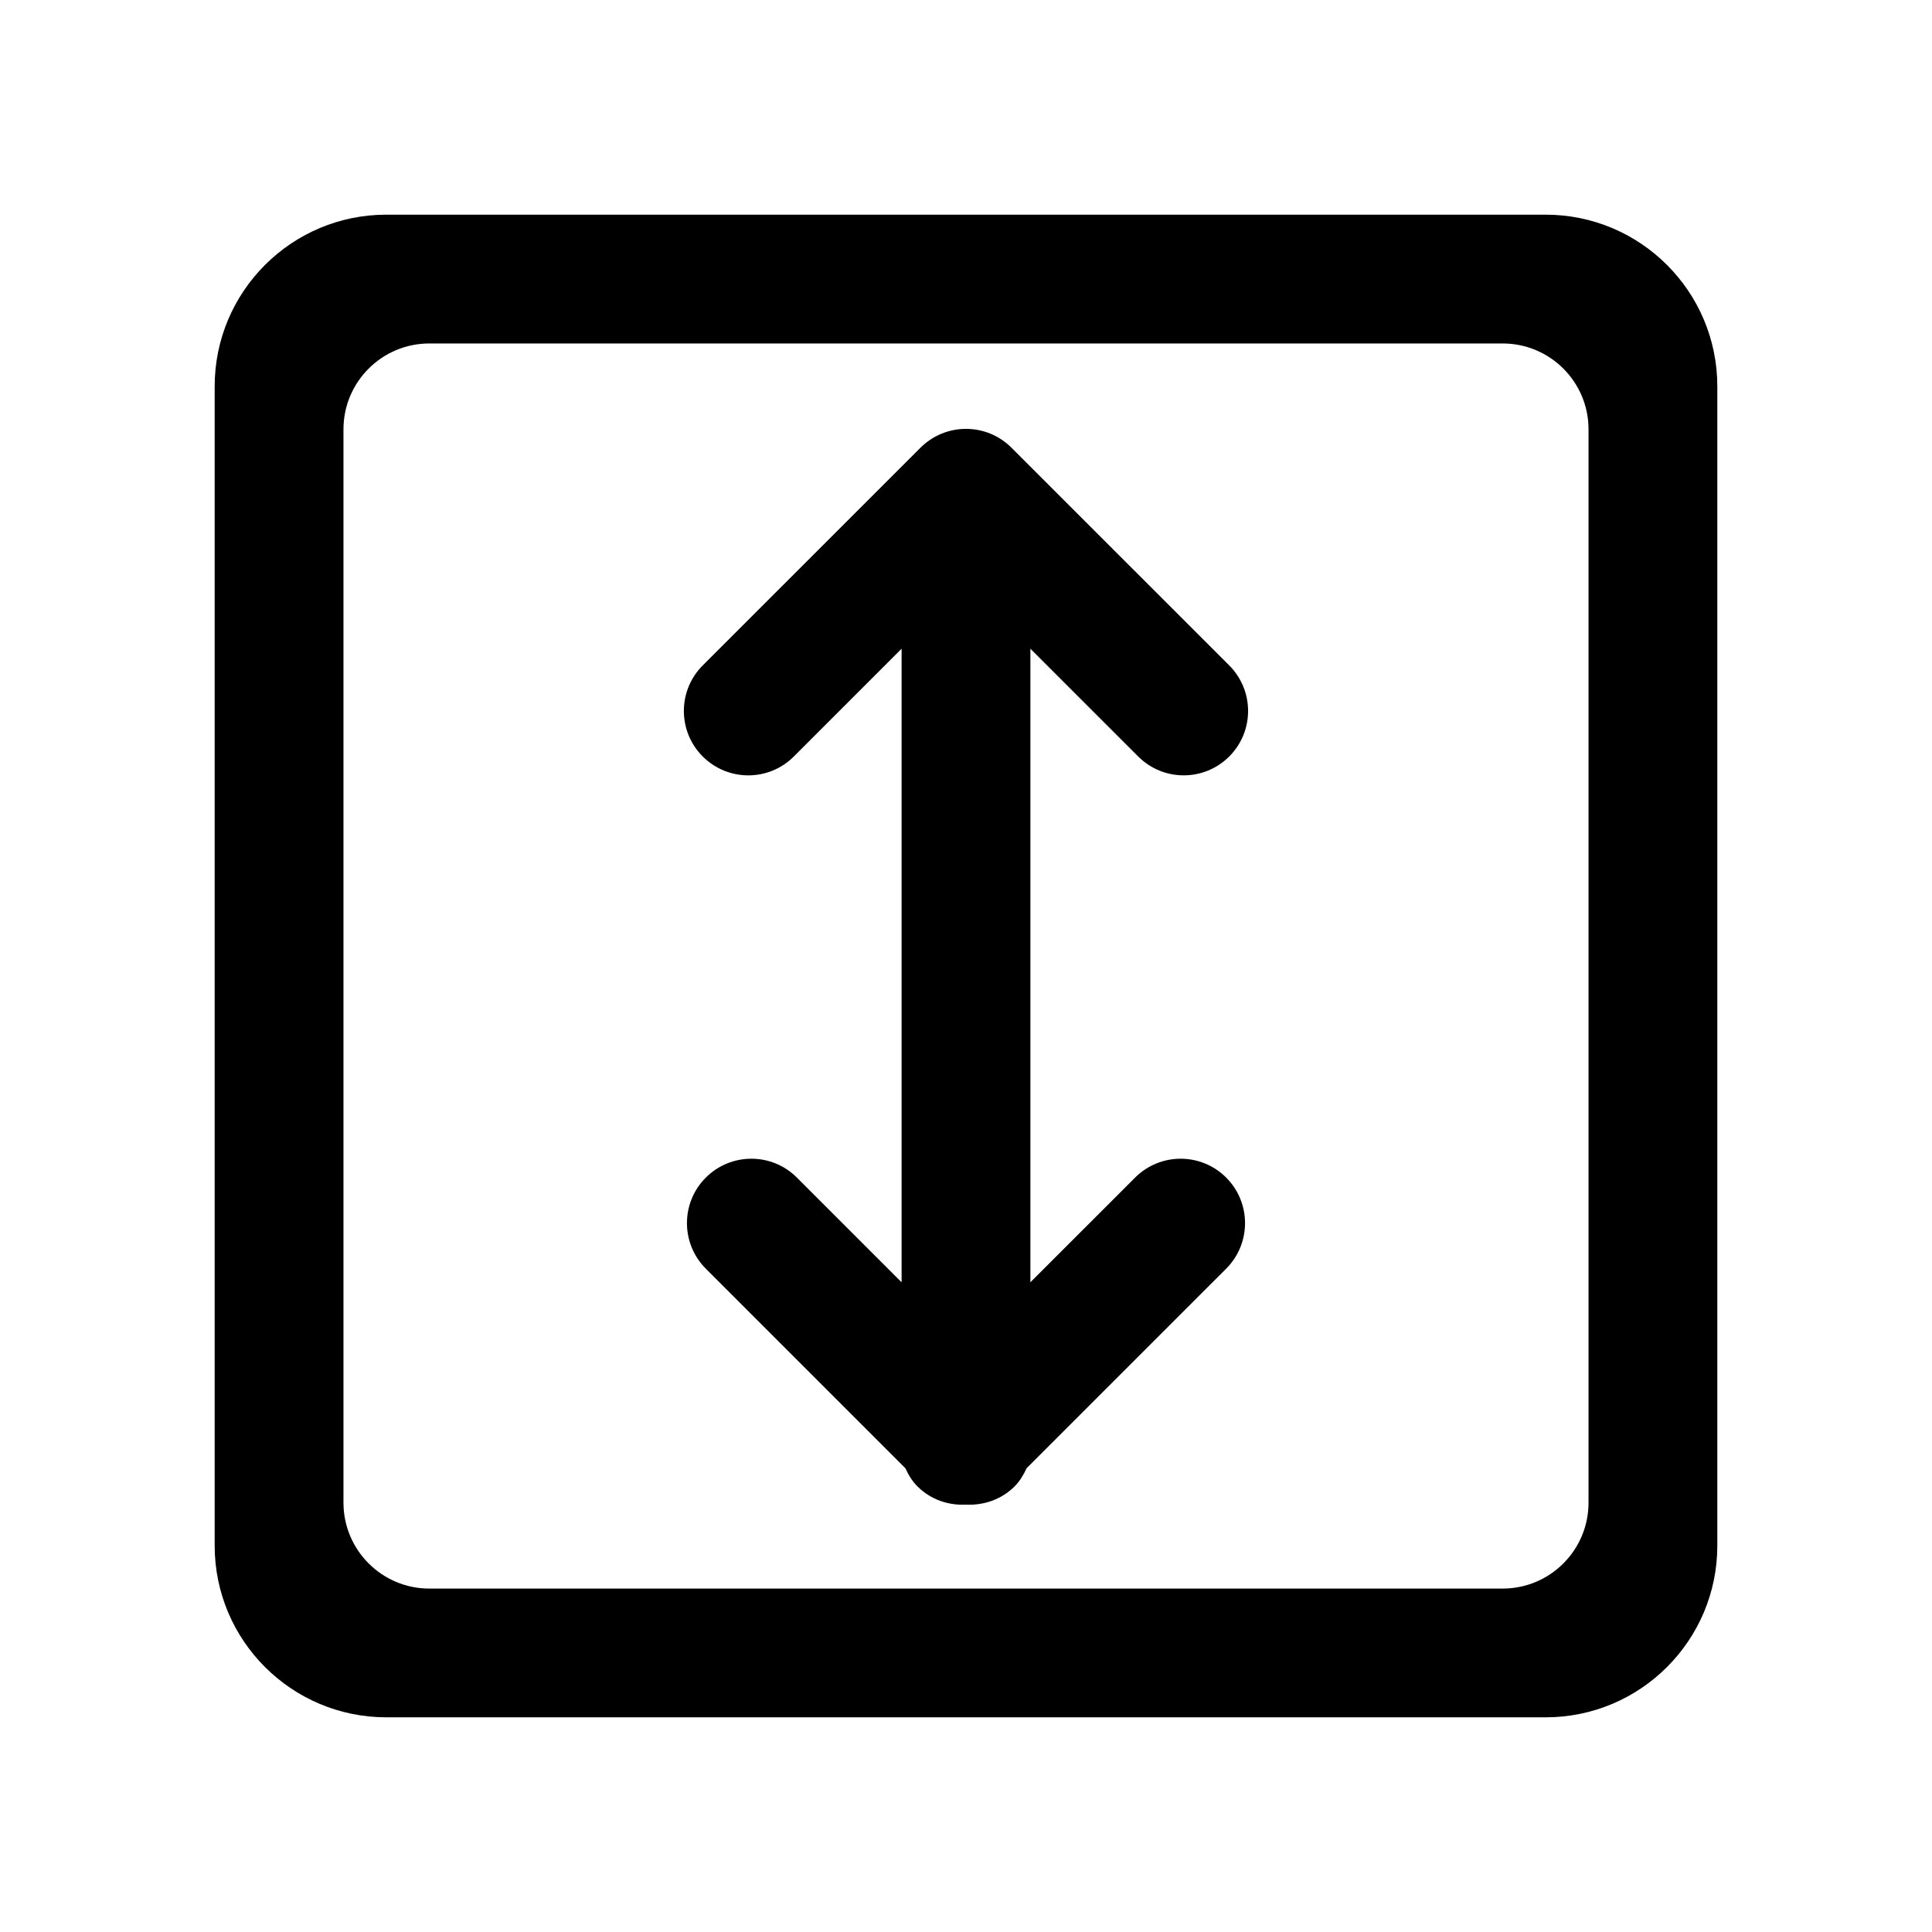
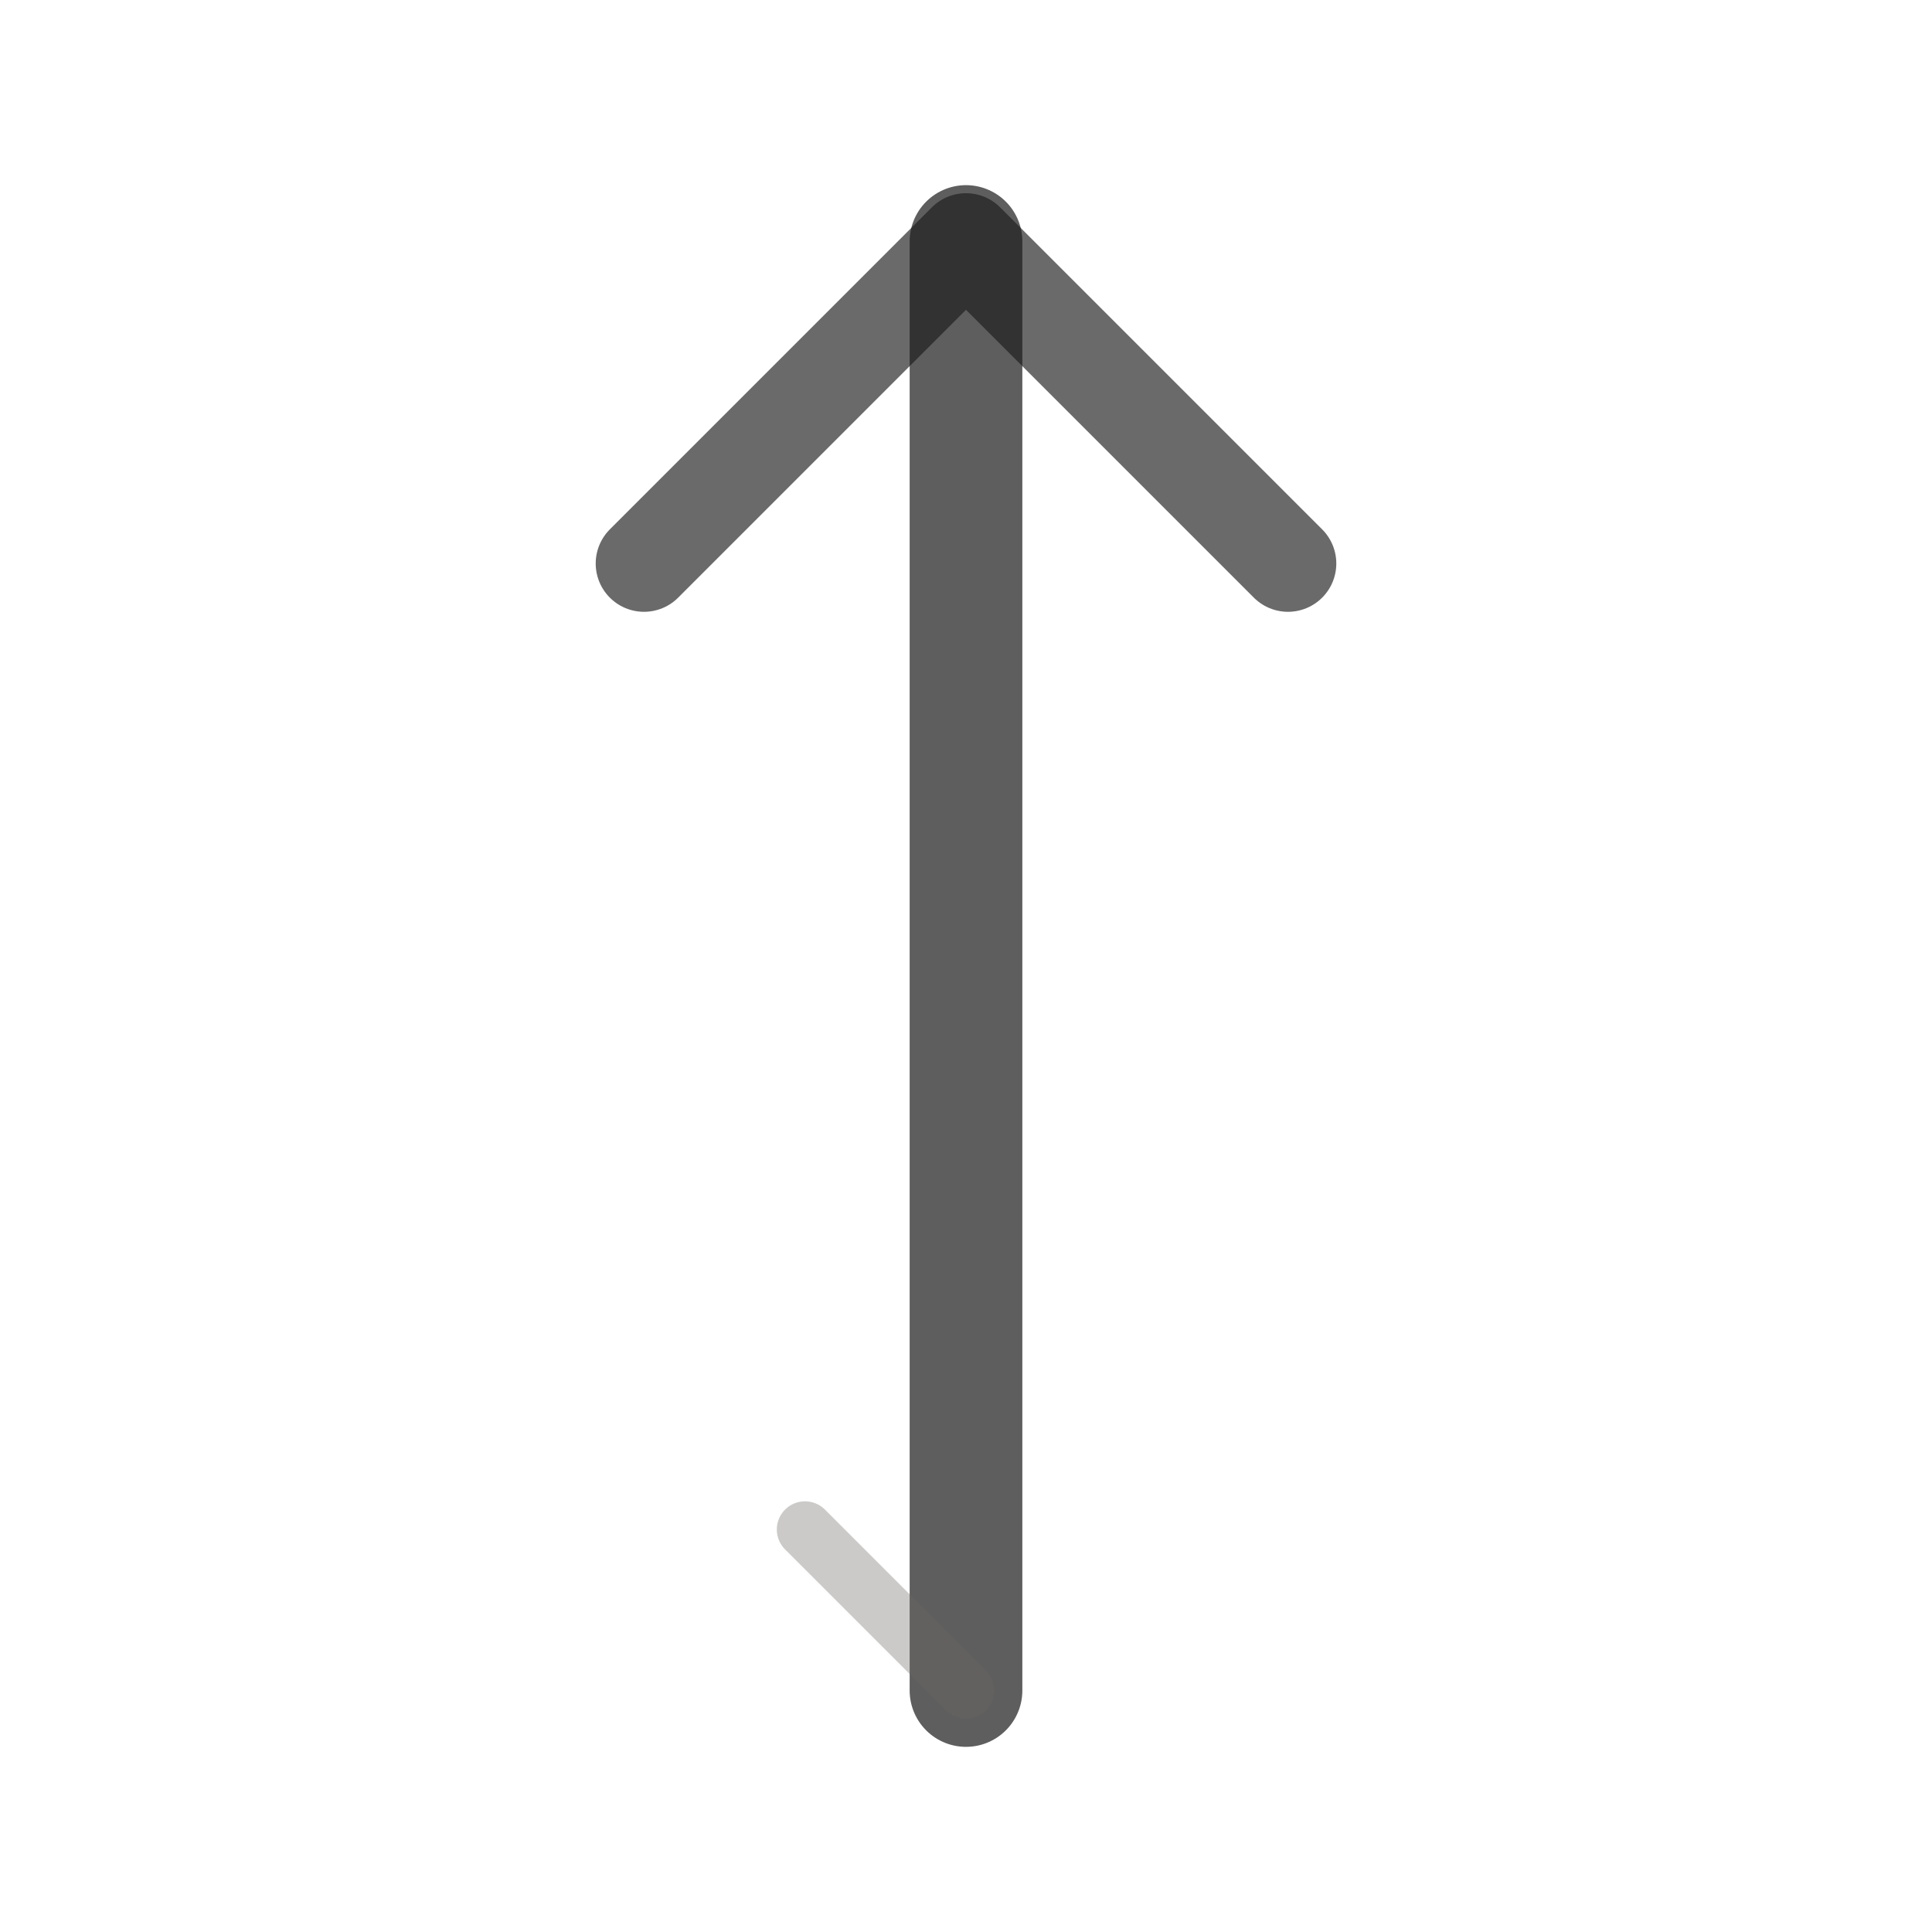
- <svg xmlns="http://www.w3.org/2000/svg" t="1748421410297" class="icon" viewBox="0 0 1024 1024" version="1.1" p-id="7985" width="128" height="128">
-   <path d="M819.198 910.218 204.799 910.218c-50.267 0-91.022-40.75-91.022-91.02L113.777 204.822c0-50.29 40.755-91.045 91.022-91.045l614.398 0c50.27 0 91.02 40.755 91.02 91.045l0 614.376C910.218 869.468 869.468 910.218 819.198 910.218zM841.953 227.554c0-25.122-20.385-45.51-45.51-45.51L227.554 182.044c-25.122 0-45.51 20.387-45.51 45.51l0 568.889c0 25.125 20.387 45.535 45.51 45.535l568.889 0c25.125 0 45.51-20.39 45.51-45.535L841.953 227.554zM603.268 400.952l-57.14-57.115 0 335.802 55.505-55.5c13.335-13.31 34.93-13.335 48.265 0 13.33 13.335 13.33 34.95 0 48.29l-105.77 105.765c-1.615 3.415-3.525 6.78-6.37 9.625-7.1 7.08-16.475 10.1-25.76 9.67-9.262 0.46-18.66-2.59-25.76-9.69-2.842-2.85-4.8-6.15-6.347-9.58l-105.79-105.79c-13.335-13.34-13.335-34.955 0-48.29 13.332-13.31 34.927-13.335 48.262 0l55.502 55.5L477.865 343.837l-57.117 57.115c-13.335 13.357-34.952 13.335-48.287 0s-13.335-34.93 0-48.265l115.395-115.37c13.332-13.335 34.927-13.357 48.262 0l115.395 115.37c13.335 13.335 13.335 34.952 0 48.265C638.198 414.286 616.583 414.286 603.268 400.952z" fill="#000000" />
+ <svg xmlns="http://www.w3.org/2000/svg" viewBox="0 0 24 24">
+   <path d="M12 3 L12 21" stroke="#1a1a1a" stroke-width="1.4" stroke-linecap="round" opacity="0.7" />
+   <path d="M8 7 L12 3 L16 7" stroke="#1a1a1a" stroke-width="1.2" fill="none" stroke-linecap="round" stroke-linejoin="round" opacity="0.65" />
+   <path d="M12 21 L10 19" stroke="#6b6660" stroke-width="0.7" stroke-linecap="round" opacity="0.35" />
</svg>
